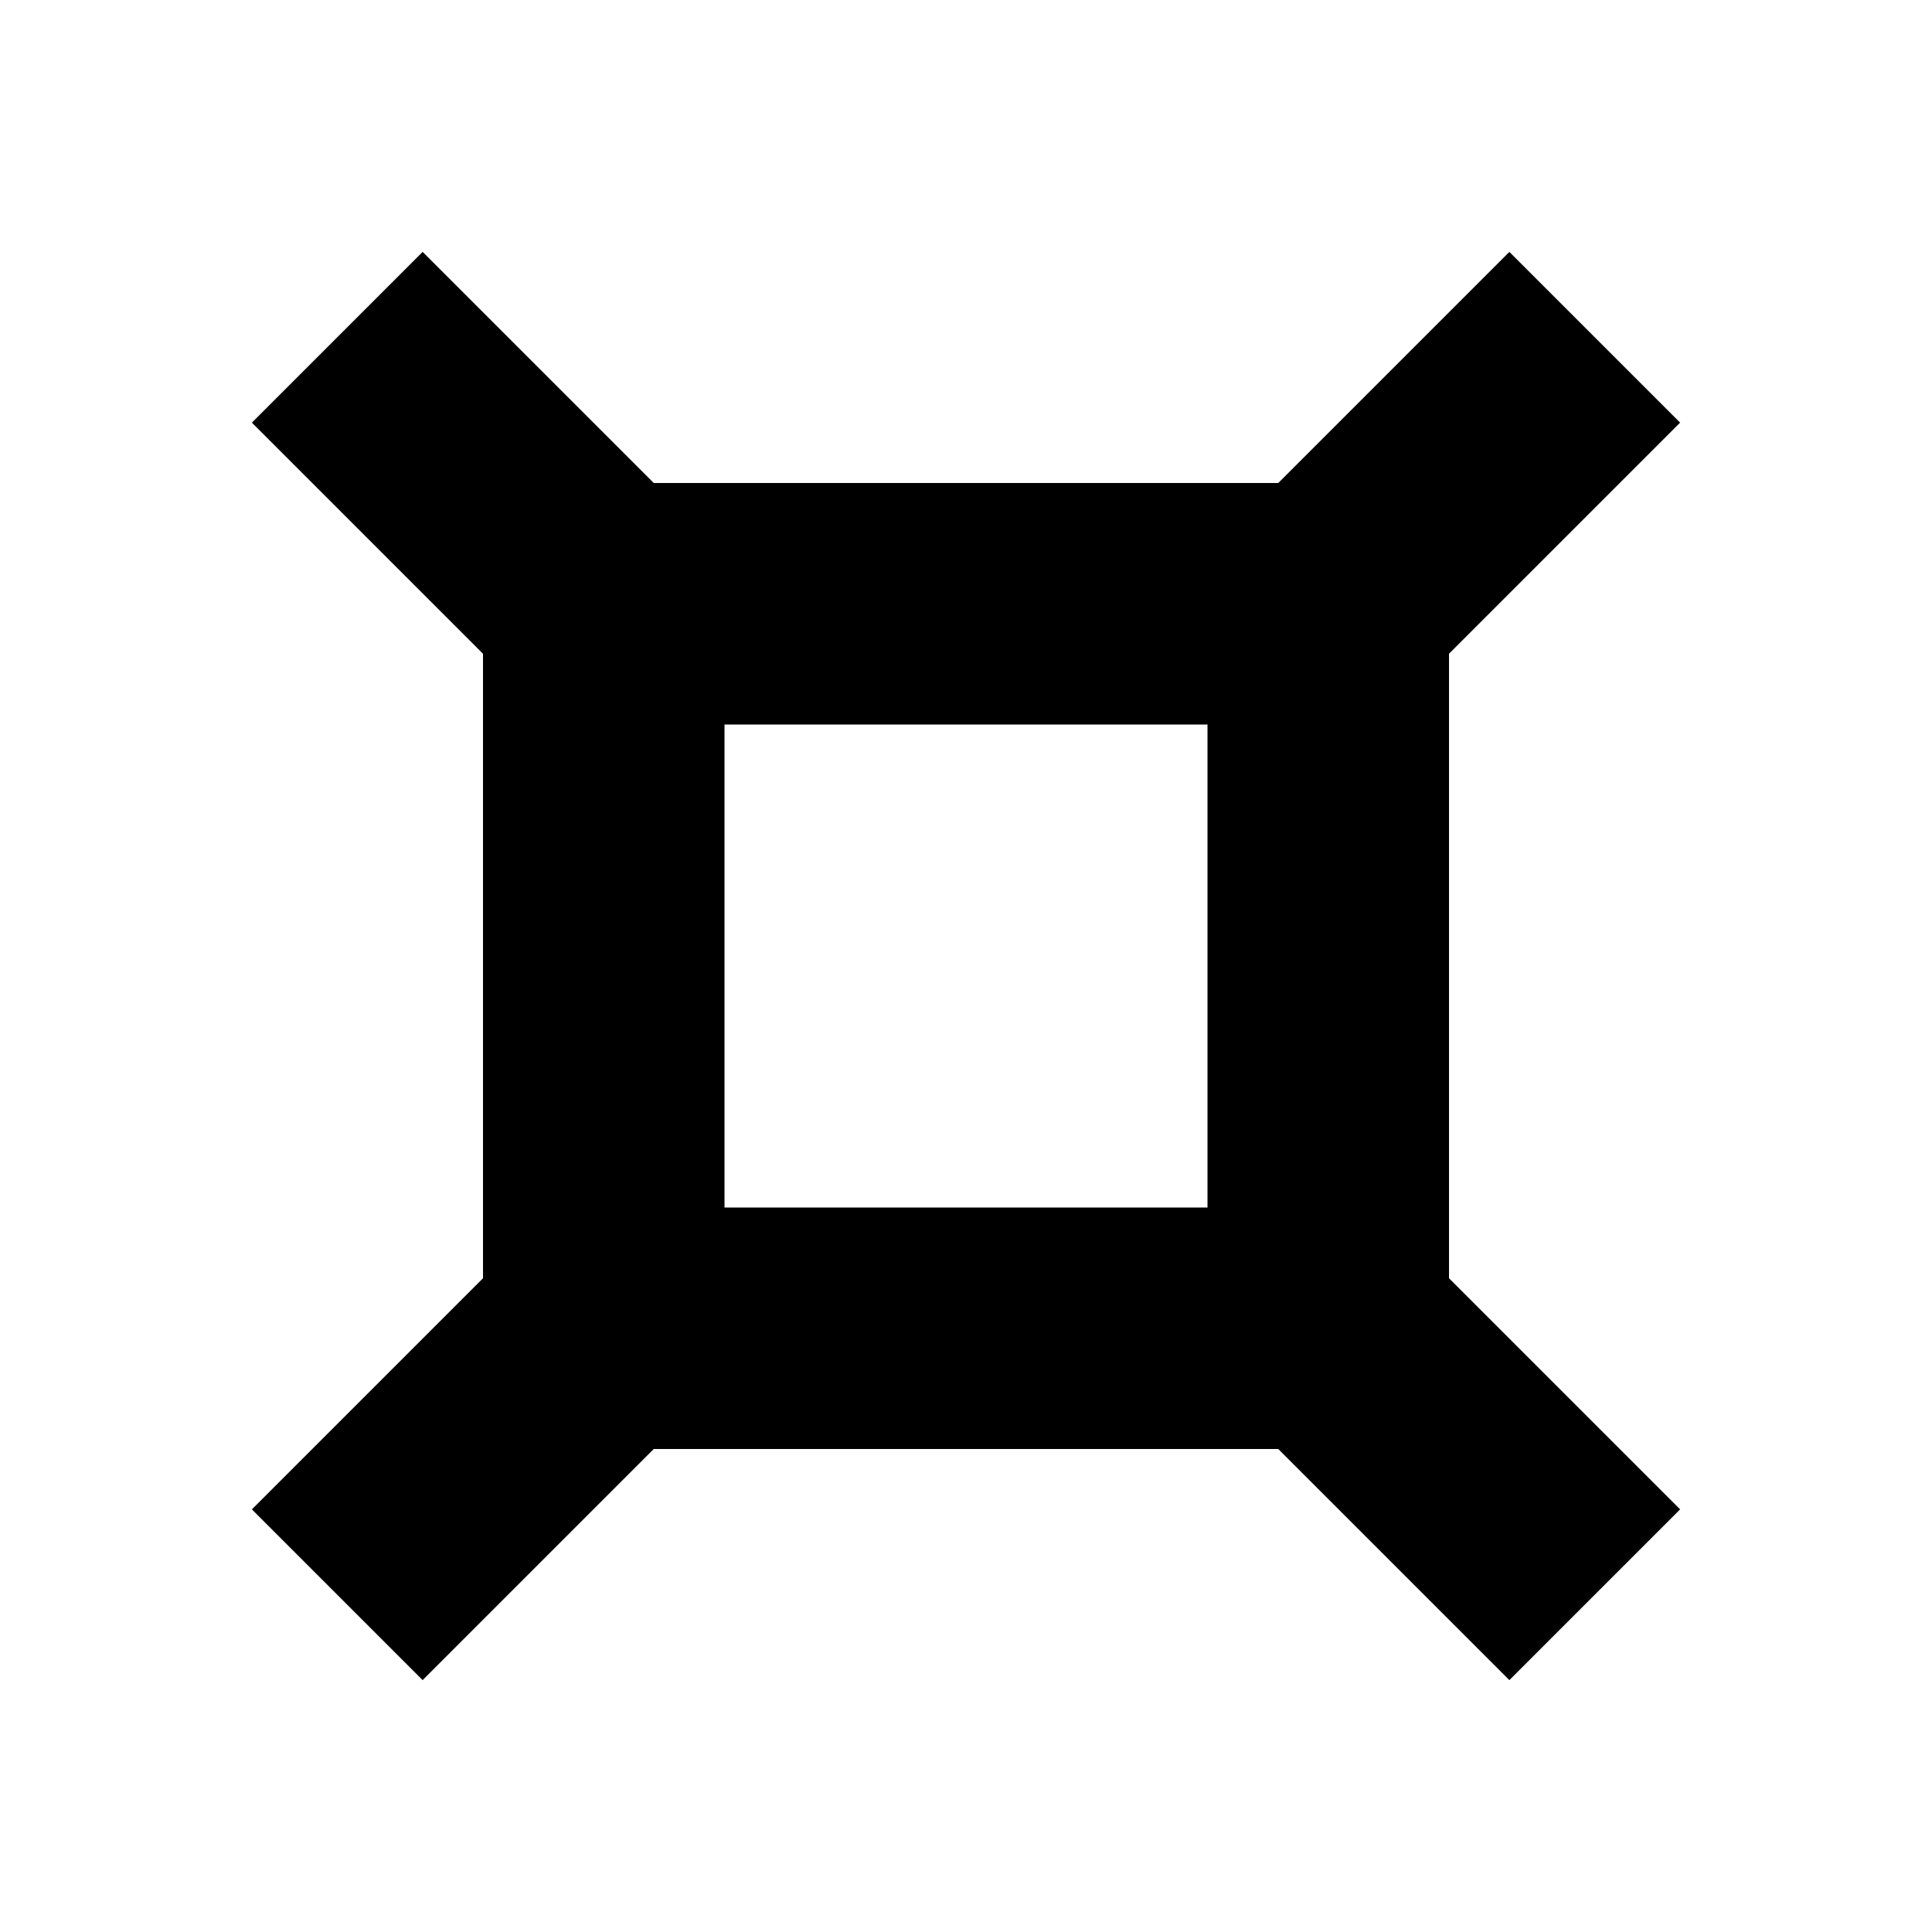
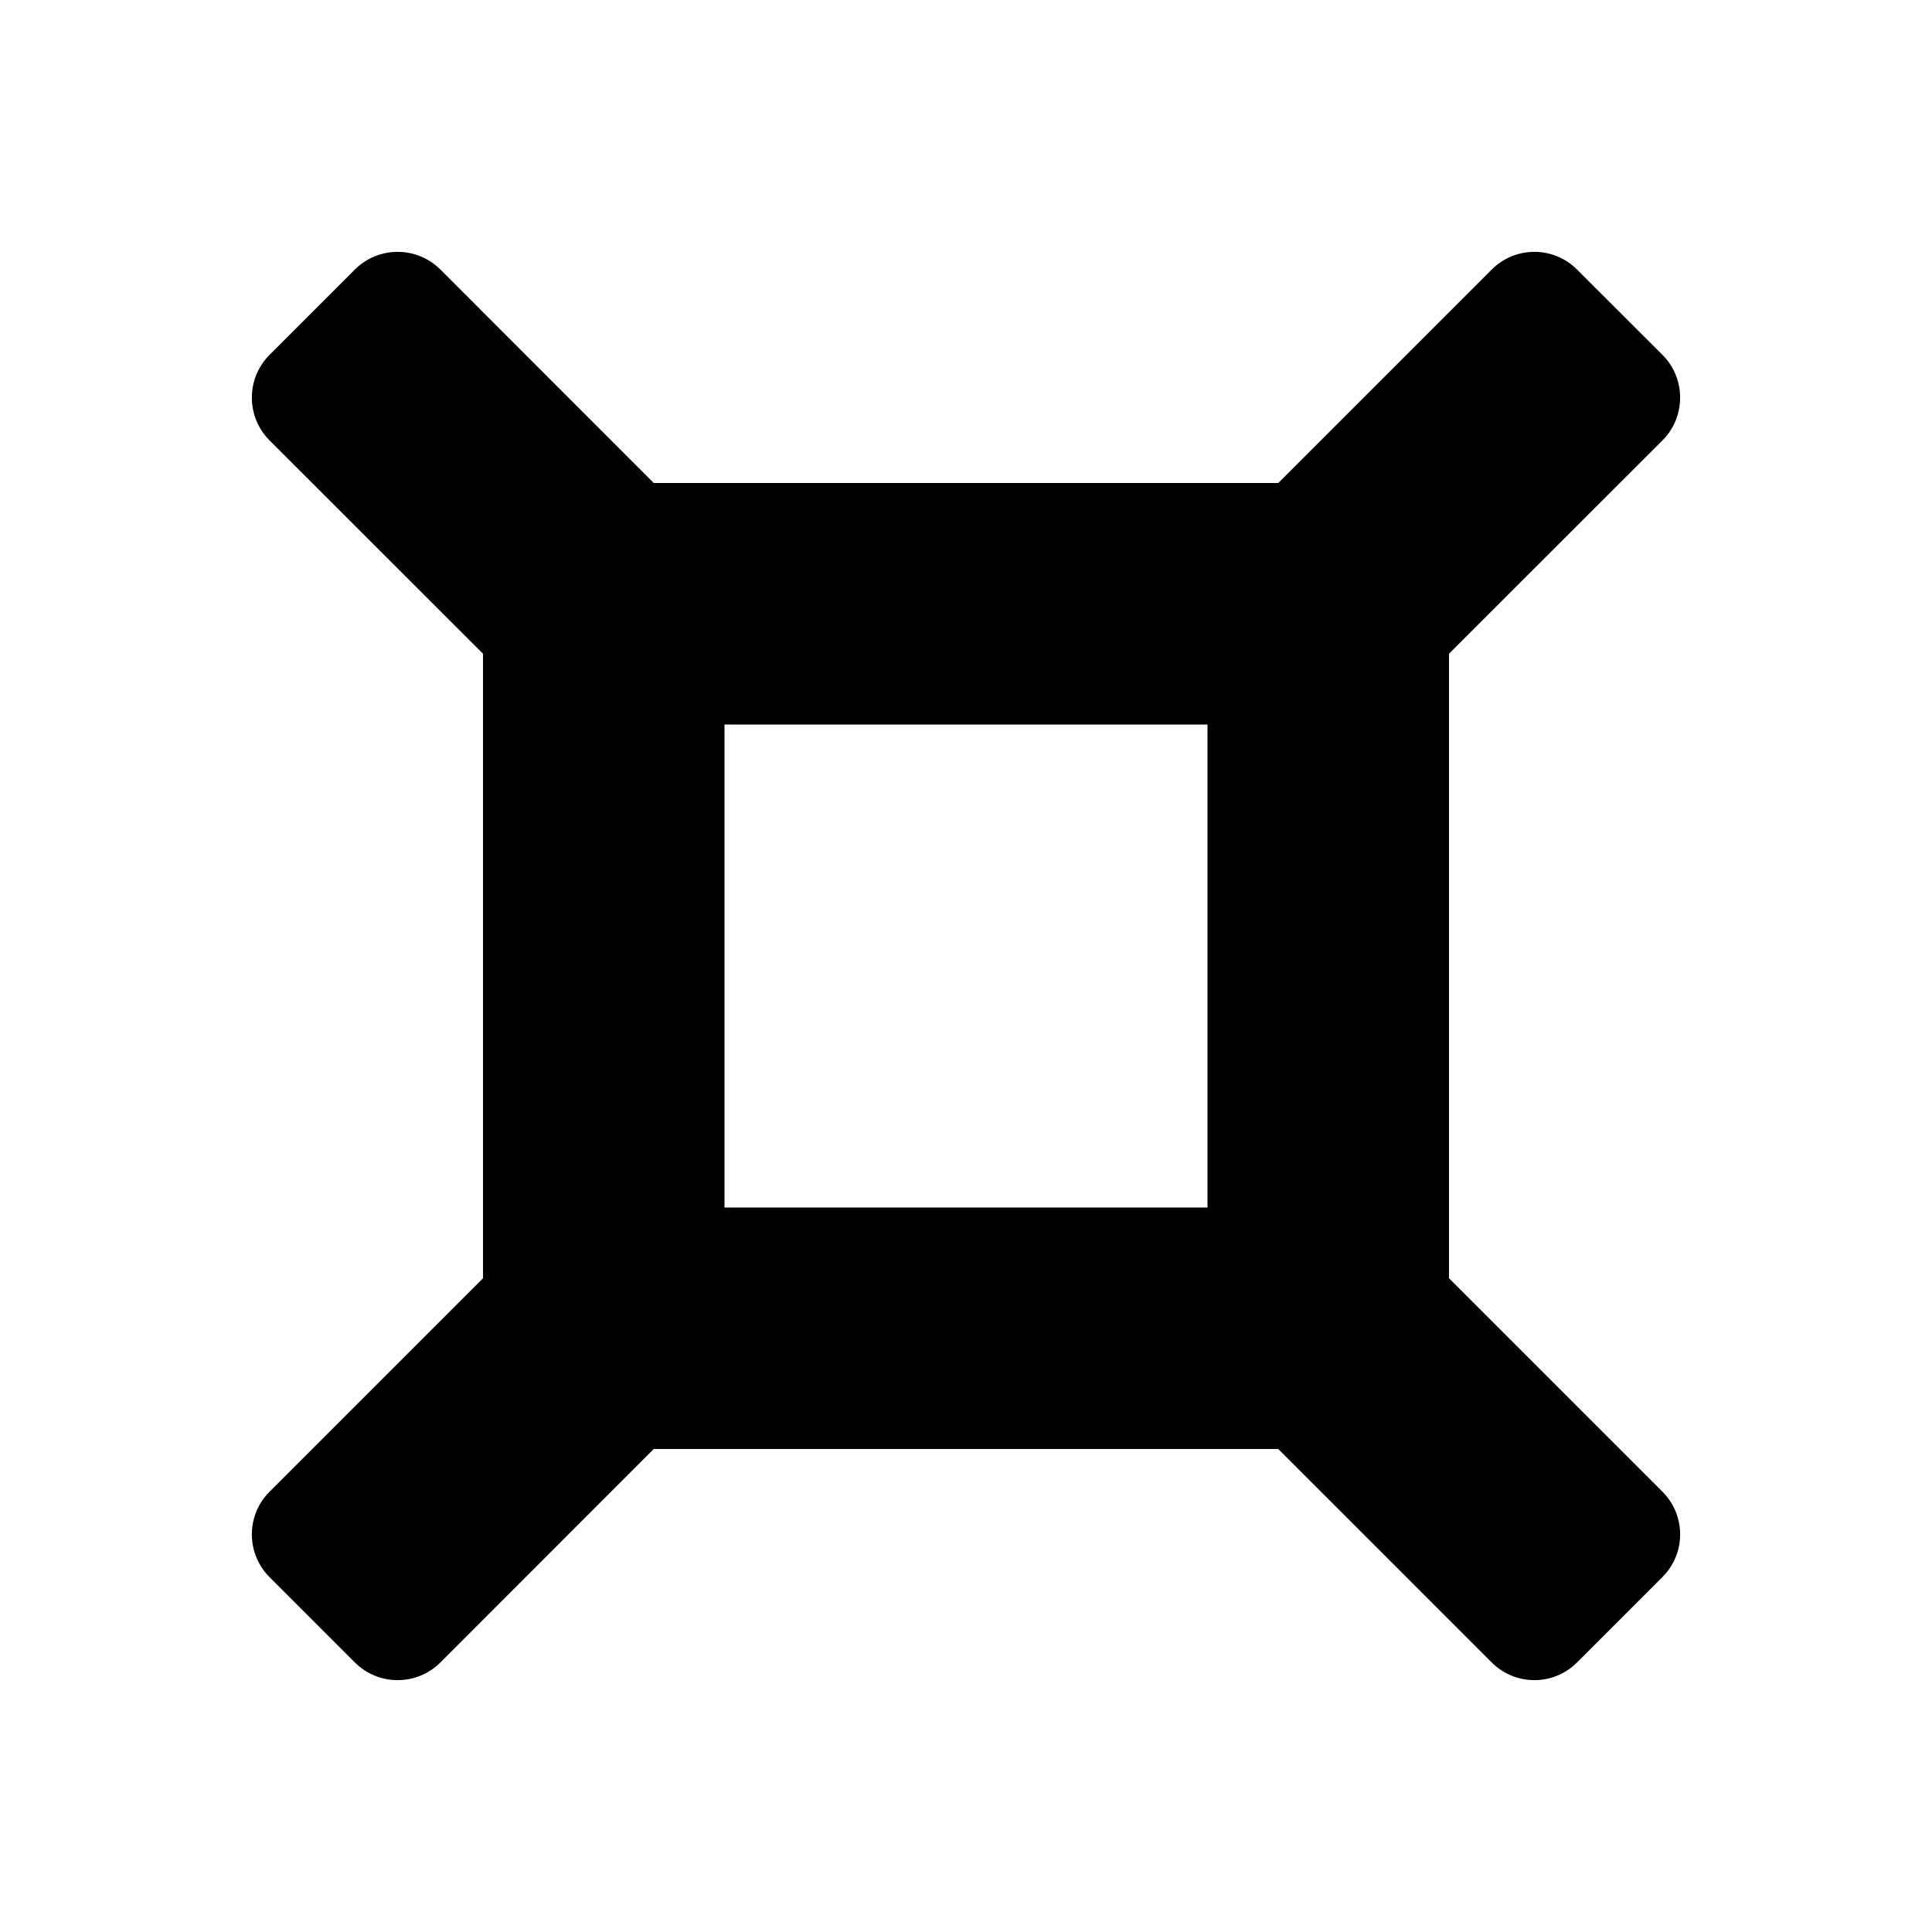
<svg xmlns="http://www.w3.org/2000/svg" width="16" height="16">
-   <path d="M 3.5,2.086 L 2.086,3.5 L 2.793,4.207 L 4.0,5.414 L 4.0,10.586 L 2.793,11.793 L 2.086,12.5 L 3.5,13.914 L 4.207,13.207 L 5.414,12.0 L 10.586,12.0 L 11.793,13.207 L 12.5,13.914 L 13.914,12.5 L 13.207,11.793 L 12.0,10.586 L 12.0,5.414 L 13.207,4.207 L 13.914,3.5 L 12.5,2.086 L 11.793,2.793 L 10.586,4.0 L 5.414,4.0 L 4.207,2.793 L 3.5,2.086 M 6.0,6.0 L 10.0,6.0 L 10.0,10.0 L 6.0,10.0 L 6.0,6.0" fill="#000" />
+   <path d="M 13.914,3.293 C 13.914,3.165 13.866,3.037 13.768,2.939 L 13.06,2.232 C 12.865,2.037 12.549,2.037 12.354,2.232 L 10.586,4.0 L 5.414,4.0 L 3.647,2.232 C 3.451,2.037 3.135,2.037 2.939,2.232 L 2.232,2.939 C 2.037,3.135 2.037,3.451 2.232,3.647 L 4.0,5.414 L 4.0,10.586 L 2.232,12.354 C 2.037,12.549 2.037,12.865 2.232,13.061 L 2.939,13.768 C 3.135,13.963 3.451,13.963 3.647,13.768 L 5.414,12.0 L 10.586,12.0 L 12.354,13.768 C 12.549,13.963 12.865,13.963 13.06,13.768 L 13.768,13.06 C 13.963,12.865 13.963,12.549 13.768,12.354 L 12.0,10.586 L 12.0,5.414 L 13.768,3.647 C 13.866,3.549 13.914,3.421 13.914,3.293 L 13.914,3.293 M 10.0,6.0 L 10.0,10.0 L 6.0,10.0 L 6.0,6.0 L 10.0,6.0" fill="#000" />
</svg>
